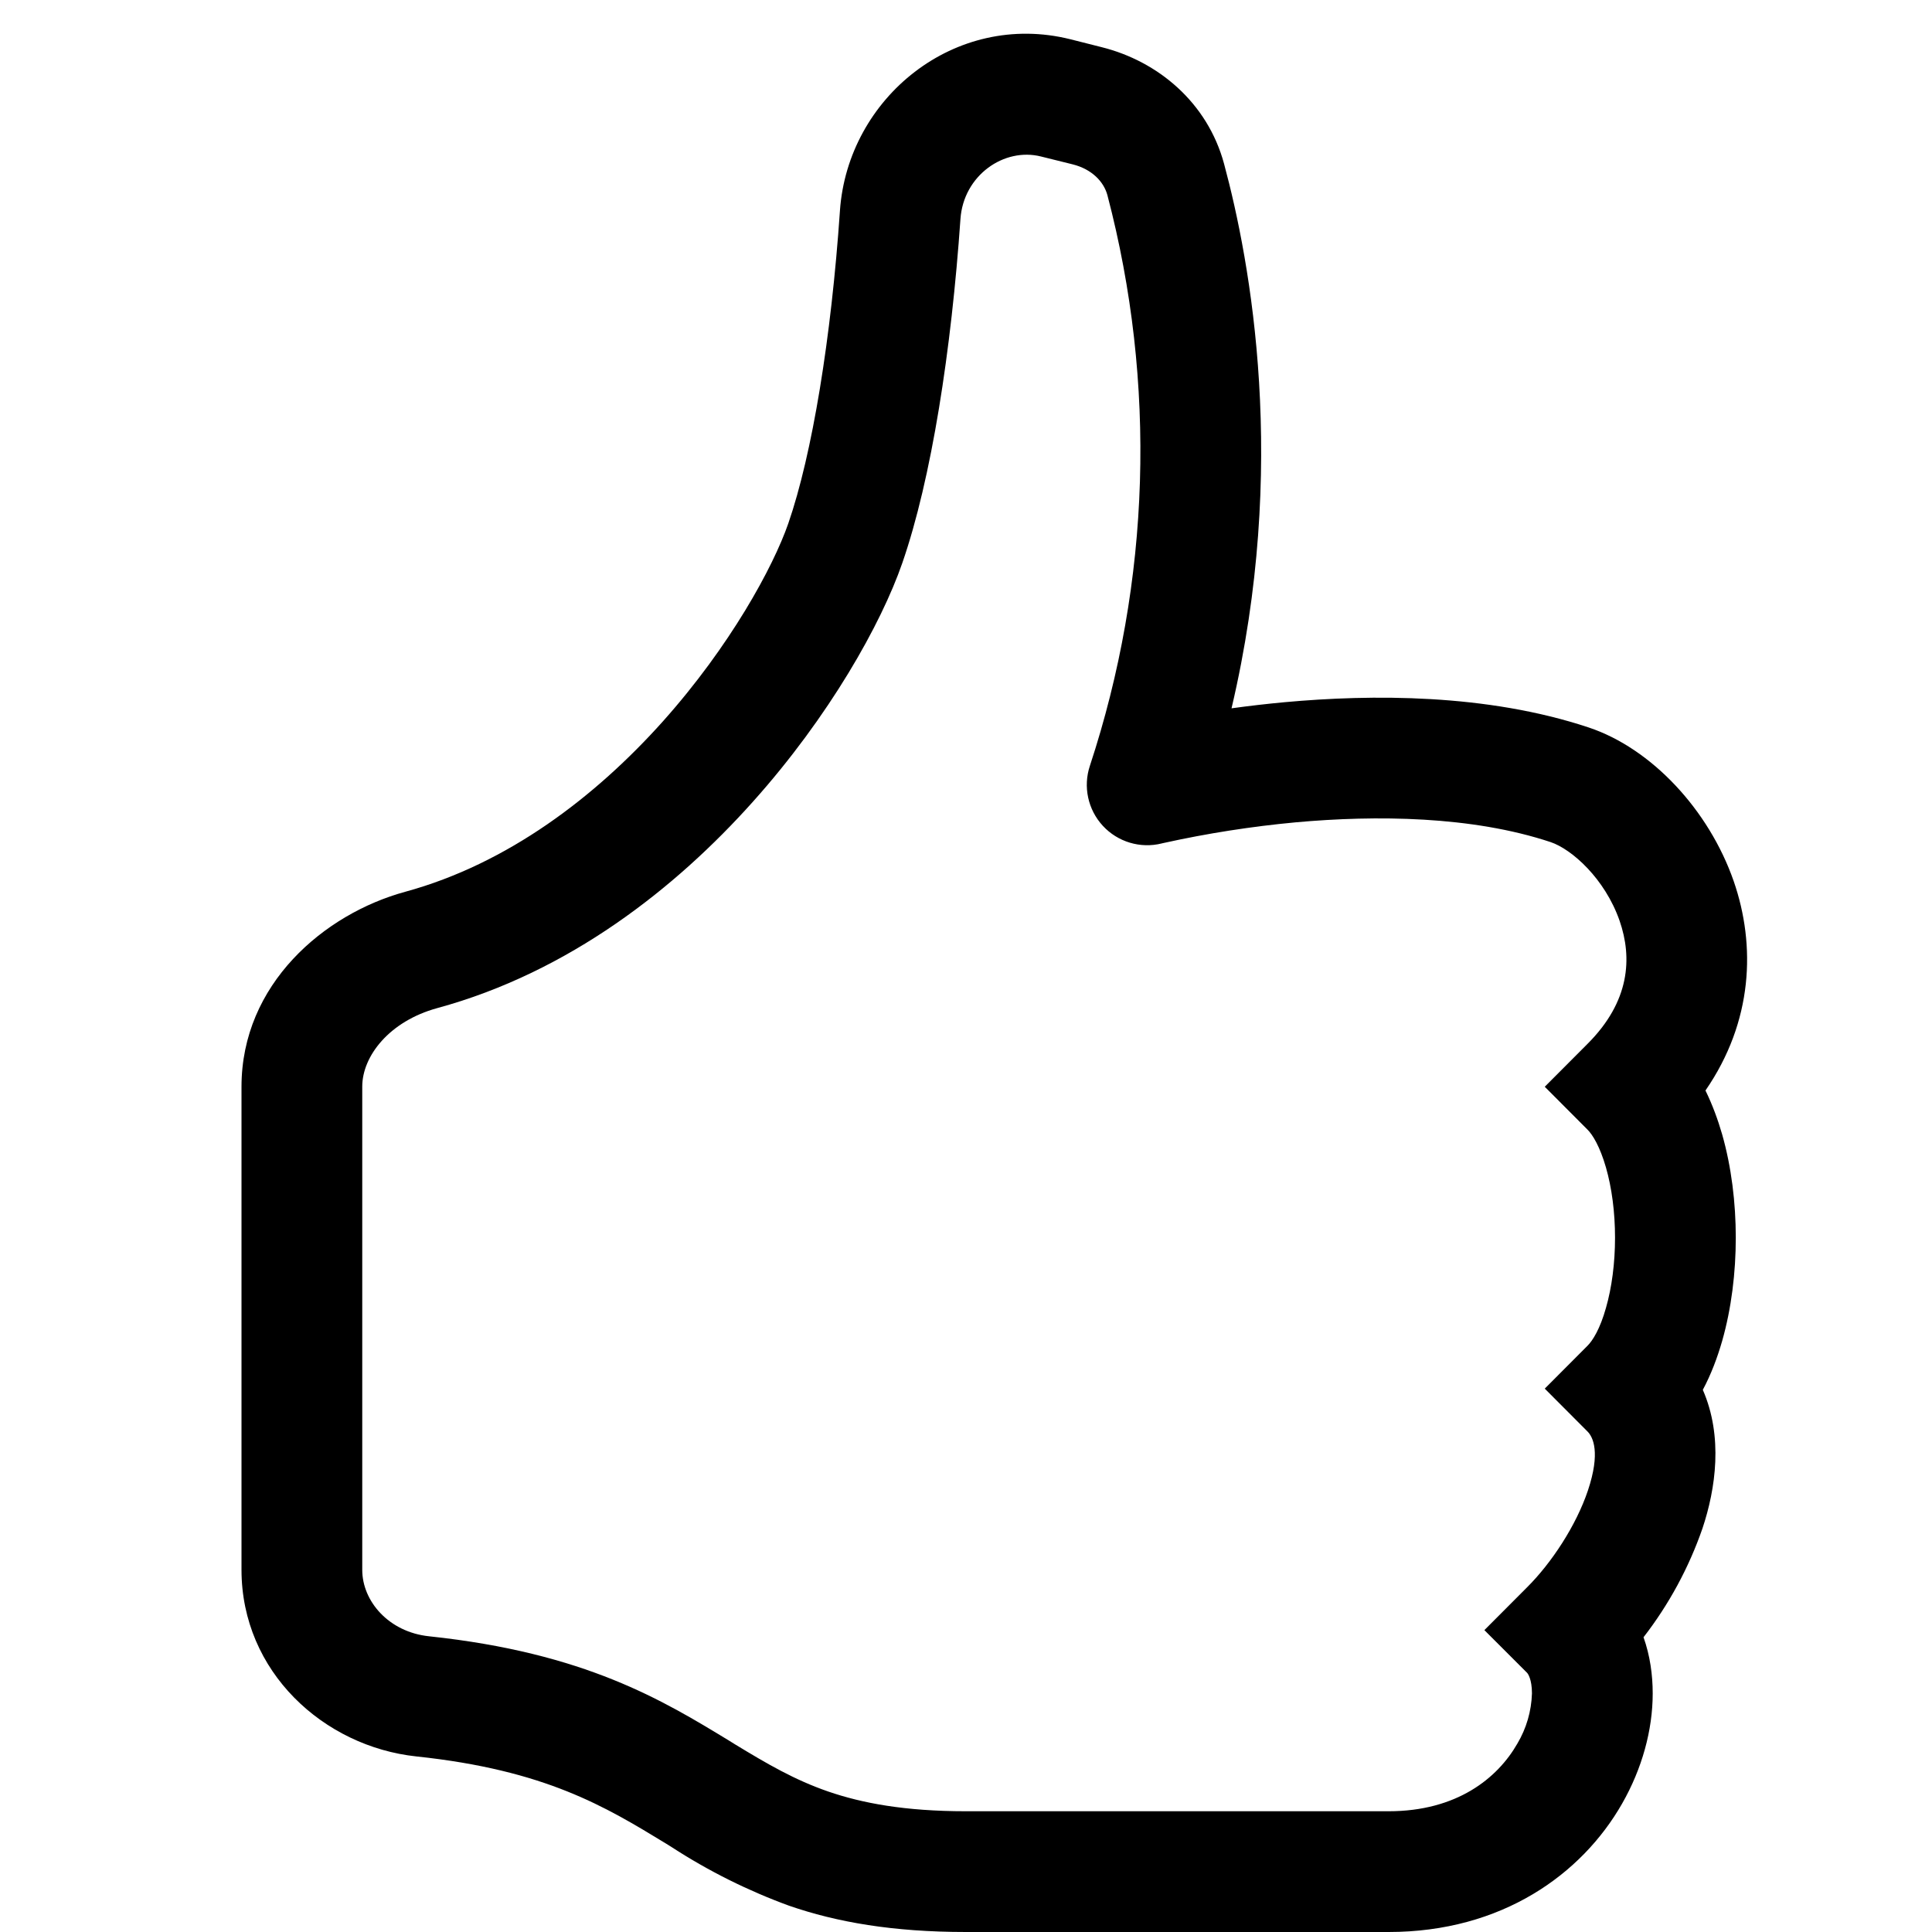
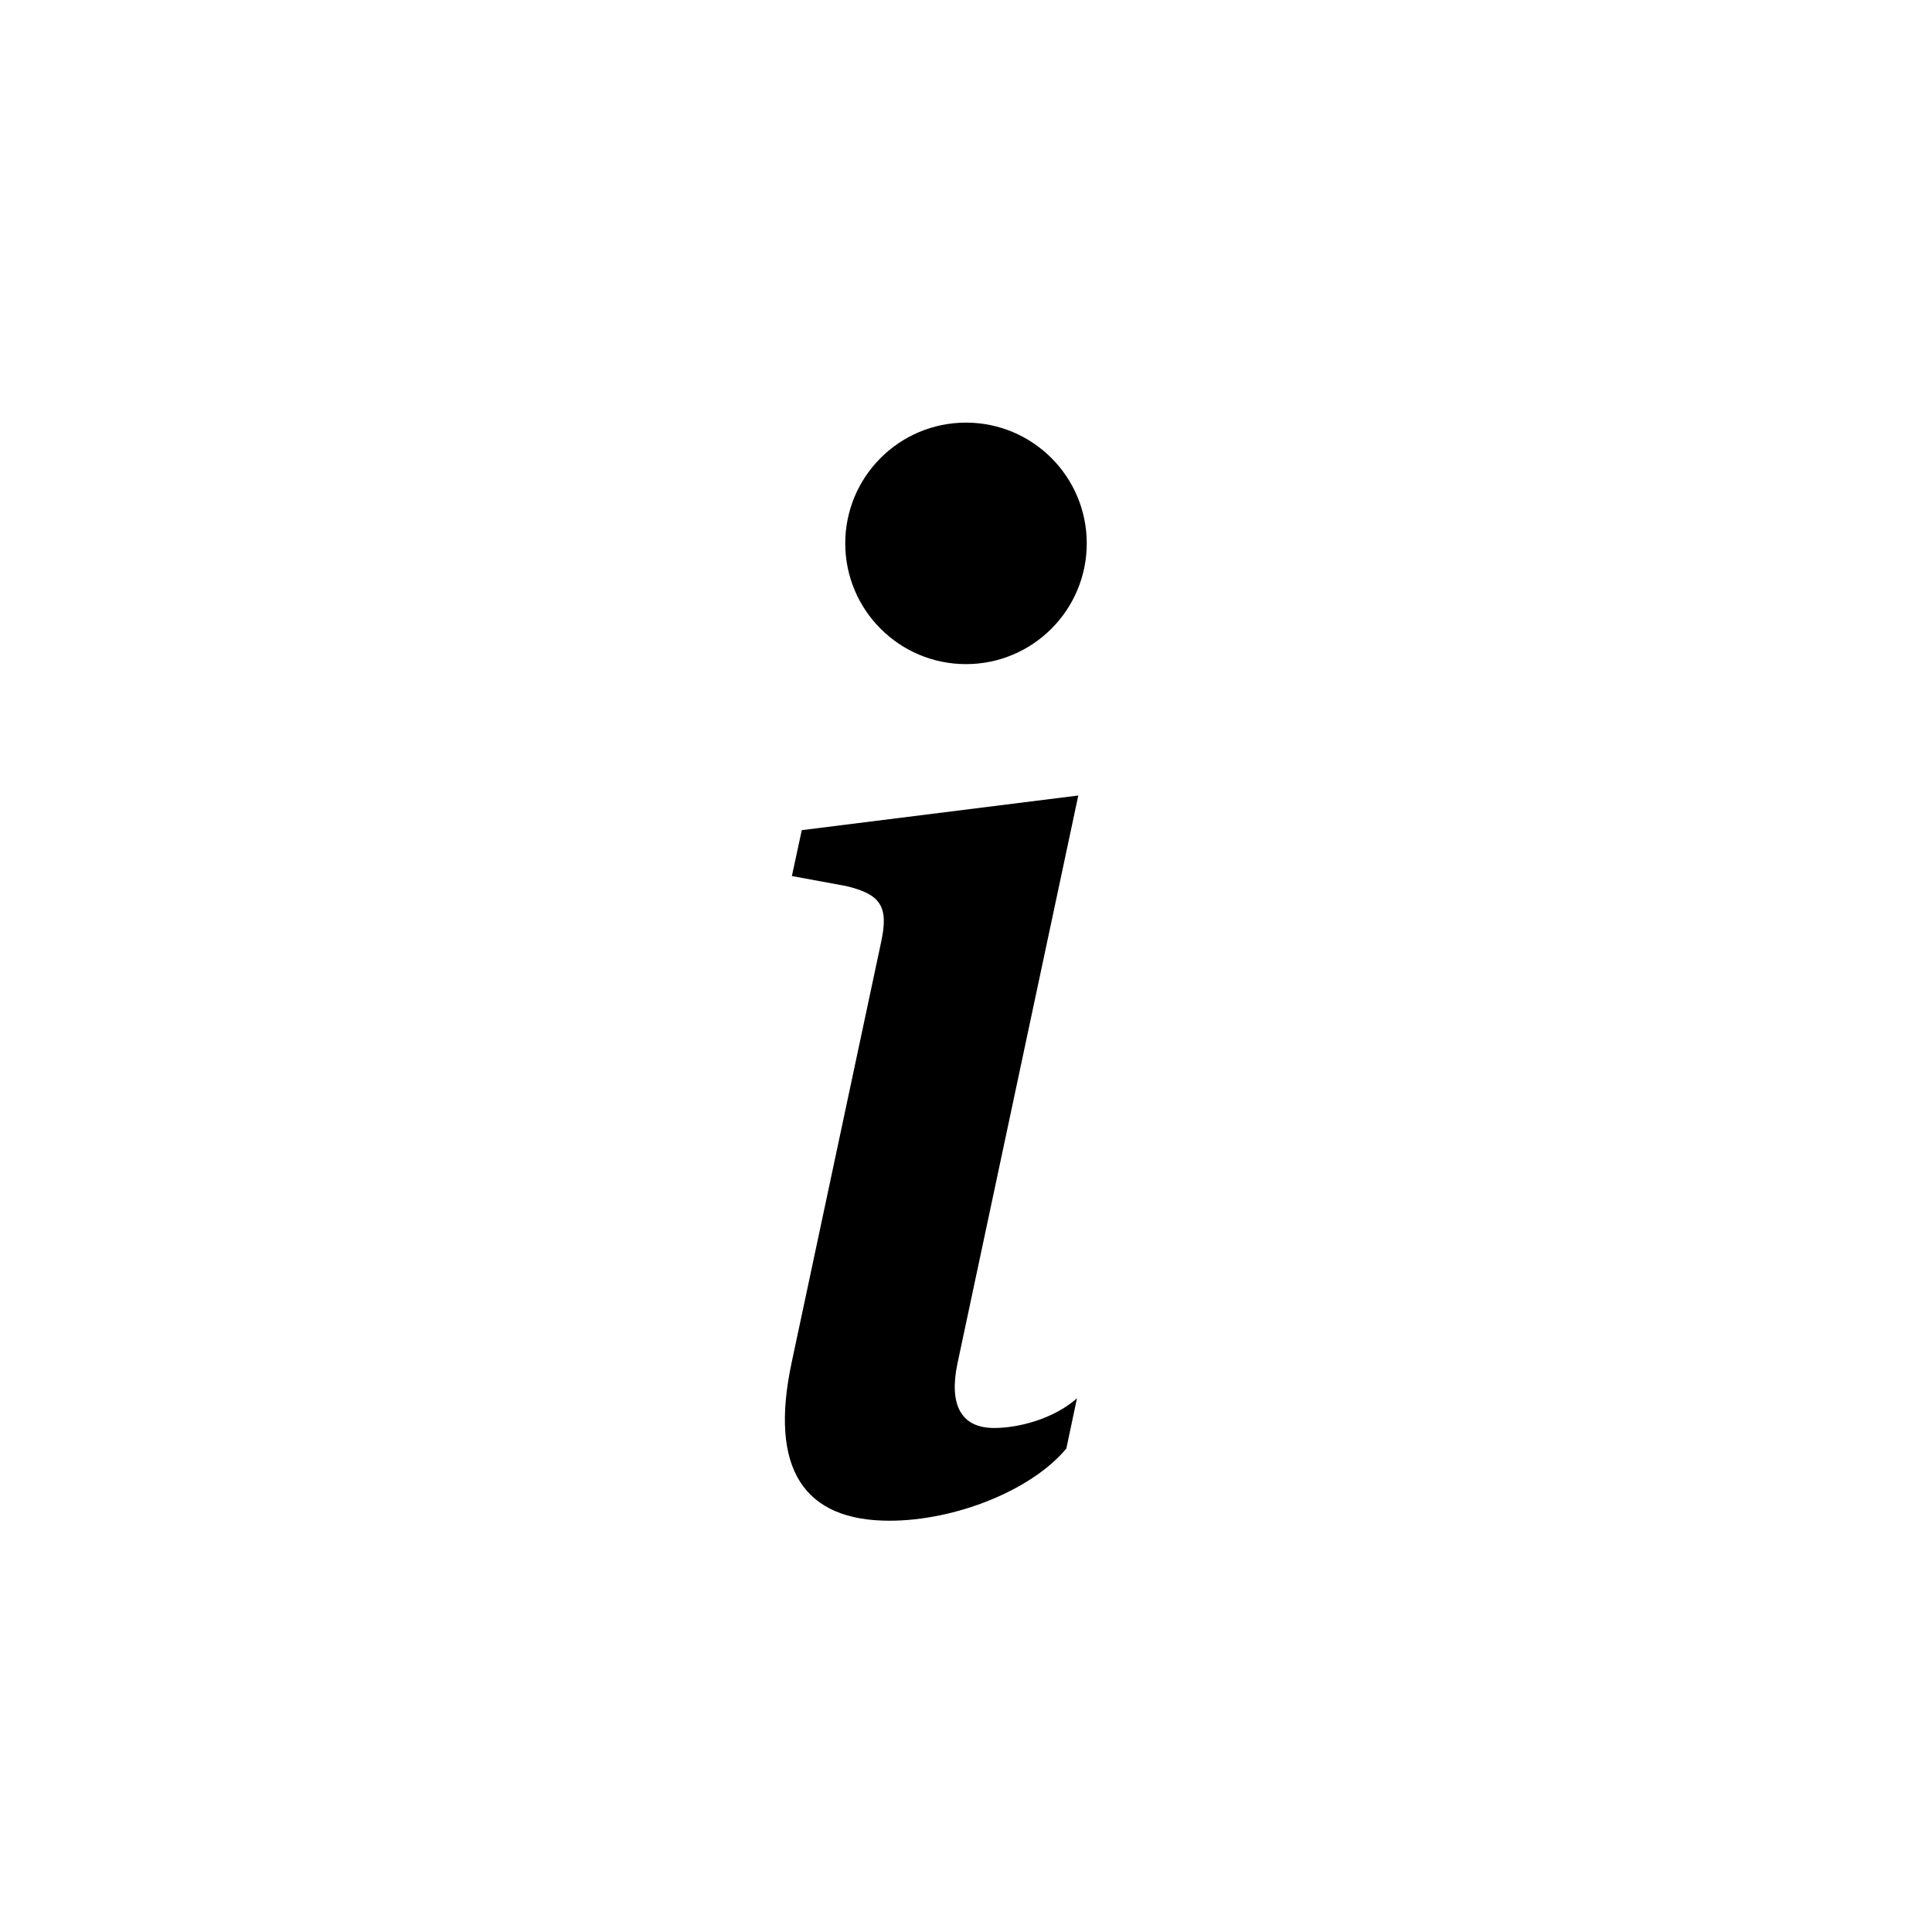
- <svg xmlns="http://www.w3.org/2000/svg" class="bi bi-hand-thumbs-up" width="1em" height="1em" viewBox="0 0 16 16" fill="currentColor">
-   <path fill-rule="evenodd" d="M6.956 1.745C7.021.81 7.908.087 8.864.325l.261.066c.463.116.874.456 1.012.965.22.816.533 2.511.062 4.51a9.84 9.84 0 0 1 .443-.051c.713-.065 1.669-.072 2.516.21.518.173.994.681 1.2 1.273.184.532.16 1.162-.234 1.733.058.119.103.242.138.363.077.27.113.567.113.856 0 .289-.036.586-.113.856-.039.135-.09.273-.16.404.169.387.107.819-.003 1.148a3.163 3.163 0 0 1-.488.901c.054.152.076.312.076.465 0 .305-.089.625-.253.912C13.1 15.522 12.437 16 11.5 16v-1c.563 0 .901-.272 1.066-.56a.865.865 0 0 0 .121-.416c0-.12-.035-.165-.04-.17l-.354-.354.353-.354c.202-.201.407-.511.505-.804.104-.312.043-.441-.005-.488l-.353-.354.353-.354c.043-.042.105-.14.154-.315.048-.167.075-.37.075-.581 0-.211-.027-.414-.075-.581-.05-.174-.111-.273-.154-.315L12.793 9l.353-.354c.353-.352.373-.713.267-1.02-.122-.35-.396-.593-.571-.652-.653-.217-1.447-.224-2.11-.164a8.907 8.907 0 0 0-1.094.171l-.014.003-.003.001a.5.5 0 0 1-.595-.643 8.34 8.34 0 0 0 .145-4.726c-.03-.111-.128-.215-.288-.255l-.262-.065c-.306-.077-.642.156-.667.518-.075 1.082-.239 2.15-.482 2.85-.174.502-.603 1.268-1.238 1.977-.637.712-1.519 1.41-2.614 1.708-.394.108-.62.396-.62.65v4.002c0 .26.22.515.553.55 1.293.137 1.936.53 2.491.868l.04.025c.27.164.495.296.776.393.277.095.63.163 1.14.163h3.5v1H8c-.605 0-1.07-.081-1.466-.218a4.82 4.82 0 0 1-.97-.484l-.048-.03c-.504-.307-.999-.609-2.068-.722C2.682 14.464 2 13.846 2 13V9c0-.85.685-1.432 1.357-1.615.849-.232 1.574-.787 2.132-1.41.56-.627.914-1.28 1.039-1.639.199-.575.356-1.539.428-2.59z" />
+ <svg xmlns="http://www.w3.org/2000/svg" class="bi bi-info" width="1em" height="1em" viewBox="0 0 16 16" fill="currentColor">
+   <path d="M8.93 6.588l-2.29.287-.082.38.45.083c.294.07.352.176.288.469l-.738 3.468c-.194.897.105 1.319.808 1.319.545 0 1.178-.252 1.465-.598l.088-.416c-.2.176-.492.246-.686.246-.275 0-.375-.193-.304-.533L8.93 6.588z" />
+   <circle cx="8" cy="4.5" r="1" />
</svg>
